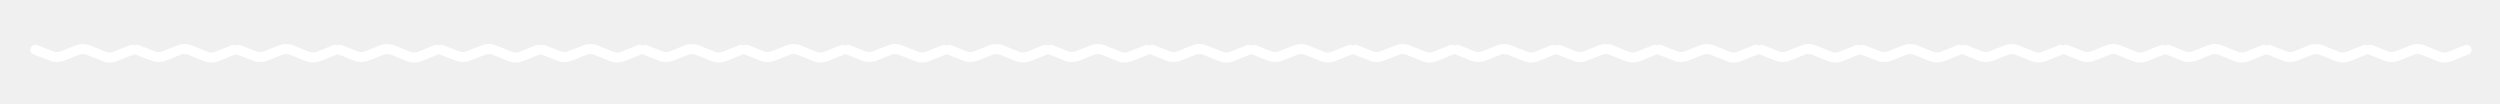
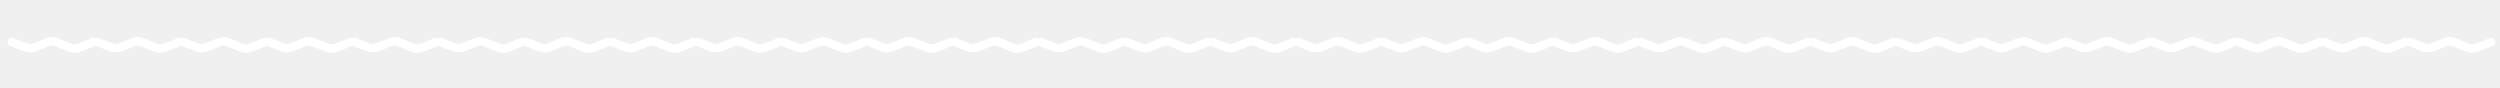
- <svg xmlns="http://www.w3.org/2000/svg" version="1.1" id="Layer_1" x="0px" y="0px" viewBox="0 0 502 20.7" style="enable-background:new 0 0 502 20.7;" xml:space="preserve">
+ <svg xmlns="http://www.w3.org/2000/svg" version="1.1" id="Layer_1" x="0px" y="0px" viewBox="0 0 594.5 20.7" style="enable-background:new 0 0 594.5 20.7;" xml:space="preserve">
  <style type="text/css">
	.st0{fill:none;stroke:#FFFFFF;stroke-width:2;stroke-linecap:round;stroke-linejoin:round;stroke-miterlimit:10;}
</style>
-   <path class="st0" d="M26.5,10L23,11.4c-0.6,0.2-1.4,0.2-1.9,0L17.6,10c-0.6-0.2-1.4-0.2-1.9,0l-3.3,1.3c-0.6,0.2-1.4,0.2-1.9,0  L7.1,10" />
-   <path class="st0" d="M46.9,10l-3.5,1.4c-0.6,0.2-1.4,0.2-1.9,0L38,10c-0.6-0.2-1.4-0.2-1.9,0l-3.3,1.3c-0.6,0.2-1.4,0.2-1.9,0  L27.5,10" />
-   <path class="st0" d="M67.3,10l-3.5,1.4c-0.6,0.2-1.4,0.2-1.9,0L58.4,10c-0.6-0.2-1.4-0.2-1.9,0l-3.3,1.3c-0.6,0.2-1.4,0.2-1.9,0  L47.9,10" />
-   <path class="st0" d="M87.6,10l-3.5,1.4c-0.6,0.2-1.4,0.2-1.9,0L78.7,10c-0.6-0.2-1.4-0.2-1.9,0l-3.3,1.3c-0.6,0.2-1.4,0.2-1.9,0  L68.3,10" />
-   <path class="st0" d="M108,10l-3.5,1.4c-0.6,0.2-1.4,0.2-1.9,0L99.1,10c-0.6-0.2-1.4-0.2-1.9,0l-3.3,1.3c-0.6,0.2-1.4,0.2-1.9,0  L88.6,10" />
-   <path class="st0" d="M128.4,10l-3.5,1.4c-0.6,0.2-1.4,0.2-1.9,0l-3.5-1.4c-0.6-0.2-1.4-0.2-1.9,0l-3.3,1.3c-0.6,0.2-1.4,0.2-1.9,0  L109,10" />
-   <path class="st0" d="M148.8,10l-3.5,1.4c-0.6,0.2-1.4,0.2-1.9,0l-3.5-1.4c-0.6-0.2-1.4-0.2-1.9,0l-3.3,1.3c-0.6,0.2-1.4,0.2-1.9,0  l-3.3-1.3" />
-   <path class="st0" d="M169.2,10l-3.5,1.4c-0.6,0.2-1.4,0.2-1.9,0l-3.5-1.4c-0.6-0.2-1.4-0.2-1.9,0l-3.3,1.3c-0.6,0.2-1.4,0.2-1.9,0  l-3.3-1.3" />
-   <path class="st0" d="M189.6,10l-3.5,1.4c-0.6,0.2-1.4,0.2-1.9,0l-3.5-1.4c-0.6-0.2-1.4-0.2-1.9,0l-3.3,1.3c-0.6,0.2-1.4,0.2-1.9,0  l-3.3-1.3" />
-   <path class="st0" d="M209.9,10l-3.5,1.4c-0.6,0.2-1.4,0.2-1.9,0l-3.5-1.4c-0.6-0.2-1.4-0.2-1.9,0l-3.3,1.3c-0.6,0.2-1.4,0.2-1.9,0  l-3.3-1.3" />
-   <path class="st0" d="M230.3,10l-3.5,1.4c-0.6,0.2-1.4,0.2-1.9,0l-3.5-1.4c-0.6-0.2-1.4-0.2-1.9,0l-3.3,1.3c-0.6,0.2-1.4,0.2-1.9,0  l-3.3-1.3" />
-   <path class="st0" d="M250.7,10l-3.5,1.4c-0.6,0.2-1.4,0.2-1.9,0l-3.5-1.4c-0.6-0.2-1.4-0.2-1.9,0l-3.3,1.3c-0.6,0.2-1.4,0.2-1.9,0  l-3.3-1.3" />
-   <path class="st0" d="M271.1,10l-3.5,1.4c-0.6,0.2-1.4,0.2-1.9,0l-3.5-1.4c-0.6-0.2-1.4-0.2-1.9,0l-3.3,1.3c-0.6,0.2-1.4,0.2-1.9,0  l-3.3-1.3" />
-   <path class="st0" d="M291.5,10l-3.5,1.4c-0.6,0.2-1.4,0.2-1.9,0l-3.5-1.4c-0.6-0.2-1.4-0.2-1.9,0l-3.3,1.3c-0.6,0.2-1.4,0.2-1.9,0  l-3.3-1.3" />
-   <path class="st0" d="M311.9,10l-3.5,1.4c-0.6,0.2-1.4,0.2-1.9,0L303,10c-0.6-0.2-1.4-0.2-1.9,0l-3.3,1.3c-0.6,0.2-1.4,0.2-1.9,0  l-3.3-1.3" />
-   <path class="st0" d="M332.3,10l-3.5,1.4c-0.6,0.2-1.4,0.2-1.9,0l-3.5-1.4c-0.6-0.2-1.4-0.2-1.9,0l-3.3,1.3c-0.6,0.2-1.4,0.2-1.9,0  l-3.3-1.3" />
-   <path class="st0" d="M352.6,10l-3.5,1.4c-0.6,0.2-1.4,0.2-1.9,0l-3.5-1.4c-0.6-0.2-1.4-0.2-1.9,0l-3.3,1.3c-0.6,0.2-1.4,0.2-1.9,0  l-3.3-1.3" />
-   <path class="st0" d="M373,10l-3.5,1.4c-0.6,0.2-1.4,0.2-1.9,0l-3.5-1.4c-0.6-0.2-1.4-0.2-1.9,0l-3.3,1.3c-0.6,0.2-1.4,0.2-1.9,0  l-3.3-1.3" />
-   <path class="st0" d="M393.4,10l-3.5,1.4c-0.6,0.2-1.4,0.2-1.9,0l-3.5-1.4c-0.6-0.2-1.4-0.2-1.9,0l-3.3,1.3c-0.6,0.2-1.4,0.2-1.9,0  L374,10" />
-   <path class="st0" d="M413.8,10l-3.5,1.4c-0.6,0.2-1.4,0.2-1.9,0l-3.5-1.4c-0.6-0.2-1.4-0.2-1.9,0l-3.3,1.3c-0.6,0.2-1.4,0.2-1.9,0  l-3.3-1.3" />
-   <path class="st0" d="M434.2,10l-3.5,1.4c-0.6,0.2-1.4,0.2-1.9,0l-3.5-1.4c-0.6-0.2-1.4-0.2-1.9,0l-3.3,1.3c-0.6,0.2-1.4,0.2-1.9,0  l-3.3-1.3" />
-   <path class="st0" d="M454.6,10l-3.5,1.4c-0.6,0.2-1.4,0.2-1.9,0l-3.5-1.4c-0.6-0.2-1.4-0.2-1.9,0l-3.3,1.3c-0.6,0.2-1.4,0.2-1.9,0  l-3.3-1.3" />
-   <path class="st0" d="M474.9,10l-3.5,1.4c-0.6,0.2-1.4,0.2-1.9,0l-3.5-1.4c-0.6-0.2-1.4-0.2-1.9,0l-3.3,1.3c-0.6,0.2-1.4,0.2-1.9,0  l-3.3-1.3" />
-   <path class="st0" d="M495.3,10l-3.5,1.4c-0.6,0.2-1.4,0.2-1.9,0l-3.5-1.4c-0.6-0.2-1.4-0.2-1.9,0l-3.3,1.3c-0.6,0.2-1.4,0.2-1.9,0  l-3.3-1.3" />
+   <path class="st0" d="M22.2,10l-3.5,1.4c-0.6,0.2-1.4,0.2-1.9,0L13.3,10c-0.6-0.2-1.4-0.2-1.9,0l-3.3,1.3c-0.6,0.2-1.4,0.2-1.9,0  L2.8,10" />
+   <path class="st0" d="M42.6,10l-3.5,1.4c-0.6,0.2-1.4,0.2-1.9,0L33.7,10c-0.6-0.2-1.4-0.2-1.9,0l-3.3,1.3c-0.6,0.2-1.4,0.2-1.9,0  L23.2,10" />
+   <path class="st0" d="M63,10l-3.5,1.4c-0.6,0.2-1.4,0.2-1.9,0L54.1,10c-0.6-0.2-1.4-0.2-1.9,0l-3.3,1.3c-0.6,0.2-1.4,0.2-1.9,0  L43.6,10" />
+   <path class="st0" d="M83.3,10l-3.5,1.4c-0.6,0.2-1.4,0.2-1.9,0L74.4,10c-0.6-0.2-1.4-0.2-1.9,0l-3.3,1.3c-0.6,0.2-1.4,0.2-1.9,0  L64,10" />
+   <path class="st0" d="M103.7,10l-3.5,1.4c-0.6,0.2-1.4,0.2-1.9,0L94.8,10c-0.6-0.2-1.4-0.2-1.9,0l-3.3,1.3c-0.6,0.2-1.4,0.2-1.9,0  L84.3,10" />
+   <path class="st0" d="M124.1,10l-3.5,1.4c-0.6,0.2-1.4,0.2-1.9,0l-3.5-1.4c-0.6-0.2-1.4-0.2-1.9,0l-3.3,1.3c-0.6,0.2-1.4,0.2-1.9,0  l-3.4-1.3" />
+   <path class="st0" d="M144.5,10l-3.5,1.4c-0.6,0.2-1.4,0.2-1.9,0l-3.5-1.4c-0.6-0.2-1.4-0.2-1.9,0l-3.3,1.3c-0.6,0.2-1.4,0.2-1.9,0  l-3.3-1.3" />
+   <path class="st0" d="M164.9,10l-3.5,1.4c-0.6,0.2-1.4,0.2-1.9,0L156,10c-0.6-0.2-1.4-0.2-1.9,0l-3.3,1.3c-0.6,0.2-1.4,0.2-1.9,0  l-3.3-1.3" />
+   <path class="st0" d="M185.3,10l-3.5,1.4c-0.6,0.2-1.4,0.2-1.9,0l-3.5-1.4c-0.6-0.2-1.4-0.2-1.9,0l-3.3,1.3c-0.6,0.2-1.4,0.2-1.9,0  L166,10" />
+   <path class="st0" d="M205.6,10l-3.5,1.4c-0.6,0.2-1.4,0.2-1.9,0l-3.5-1.4c-0.6-0.2-1.4-0.2-1.9,0l-3.3,1.3c-0.6,0.2-1.4,0.2-1.9,0  l-3.3-1.3" />
+   <path class="st0" d="M226,10l-3.5,1.4c-0.6,0.2-1.4,0.2-1.9,0l-3.5-1.4c-0.6-0.2-1.4-0.2-1.9,0l-3.3,1.3c-0.6,0.2-1.4,0.2-1.9,0  l-3.3-1.3" />
+   <path class="st0" d="M246.4,10l-3.5,1.4c-0.6,0.2-1.4,0.2-1.9,0l-3.5-1.4c-0.6-0.2-1.4-0.2-1.9,0l-3.3,1.3c-0.6,0.2-1.4,0.2-1.9,0  l-3.3-1.3" />
+   <path class="st0" d="M266.8,10l-3.5,1.4c-0.6,0.2-1.4,0.2-1.9,0l-3.5-1.4c-0.6-0.2-1.4-0.2-1.9,0l-3.3,1.3c-0.6,0.2-1.4,0.2-1.9,0  l-3.3-1.3" />
+   <path class="st0" d="M287.2,10l-3.5,1.4c-0.6,0.2-1.4,0.2-1.9,0l-3.5-1.4c-0.6-0.2-1.4-0.2-1.9,0l-3.3,1.3c-0.6,0.2-1.4,0.2-1.9,0  l-3.3-1.3" />
+   <path class="st0" d="M307.6,10l-3.5,1.4c-0.6,0.2-1.4,0.2-1.9,0l-3.5-1.4c-0.6-0.2-1.4-0.2-1.9,0l-3.3,1.3c-0.6,0.2-1.4,0.2-1.9,0  l-3.3-1.3" />
+   <path class="st0" d="M328,10l-3.5,1.4c-0.6,0.2-1.4,0.2-1.9,0l-3.5-1.4c-0.6-0.2-1.4-0.2-1.9,0l-3.3,1.3c-0.6,0.2-1.4,0.2-1.9,0  l-3.3-1.3" />
+   <path class="st0" d="M348.3,10l-3.5,1.4c-0.6,0.2-1.4,0.2-1.9,0l-3.5-1.4c-0.6-0.2-1.4-0.2-1.9,0l-3.3,1.3c-0.6,0.2-1.4,0.2-1.9,0  L329,10" />
+   <path class="st0" d="M368.7,10l-3.5,1.4c-0.6,0.2-1.4,0.2-1.9,0l-3.5-1.4c-0.6-0.2-1.4-0.2-1.9,0l-3.3,1.3c-0.6,0.2-1.4,0.2-1.9,0  l-3.3-1.3" />
+   <path class="st0" d="M389.1,10l-3.5,1.4c-0.6,0.2-1.4,0.2-1.9,0l-3.5-1.4c-0.6-0.2-1.4-0.2-1.9,0l-3.3,1.3c-0.6,0.2-1.4,0.2-1.9,0  l-3.4-1.3" />
+   <path class="st0" d="M409.5,10l-3.5,1.4c-0.6,0.2-1.4,0.2-1.9,0l-3.5-1.4c-0.6-0.2-1.4-0.2-1.9,0l-3.3,1.3c-0.6,0.2-1.4,0.2-1.9,0  l-3.3-1.3" />
+   <path class="st0" d="M429.9,10l-3.5,1.4c-0.6,0.2-1.4,0.2-1.9,0L421,10c-0.6-0.2-1.4-0.2-1.9,0l-3.3,1.3c-0.6,0.2-1.4,0.2-1.9,0  l-3.3-1.3" />
+   <path class="st0" d="M450.3,10l-3.5,1.4c-0.6,0.2-1.4,0.2-1.9,0l-3.5-1.4c-0.6-0.2-1.4-0.2-1.9,0l-3.3,1.3c-0.6,0.2-1.4,0.2-1.9,0  L431,10" />
+   <path class="st0" d="M470.6,10l-3.5,1.4c-0.6,0.2-1.4,0.2-1.9,0l-3.5-1.4c-0.6-0.2-1.4-0.2-1.9,0l-3.3,1.3c-0.6,0.2-1.4,0.2-1.9,0  l-3.3-1.3" />
+   <path class="st0" d="M491,10l-3.5,1.4c-0.6,0.2-1.4,0.2-1.9,0l-3.5-1.4c-0.6-0.2-1.4-0.2-1.9,0l-3.3,1.3c-0.6,0.2-1.4,0.2-1.9,0  l-3.3-1.3" />
+   <path class="st0" d="M510.9,10l-3.5,1.4c-0.6,0.2-1.4,0.2-1.9,0L502,10c-0.6-0.2-1.4-0.2-1.9,0l-3.3,1.3c-0.6,0.2-1.4,0.2-1.9,0  l-3.3-1.3" />
+   <path class="st0" d="M531.3,10l-3.5,1.4c-0.6,0.2-1.4,0.2-1.9,0l-3.5-1.4c-0.6-0.2-1.4-0.2-1.9,0l-3.3,1.3c-0.6,0.2-1.4,0.2-1.9,0  L512,10" />
+   <path class="st0" d="M551.7,10l-3.5,1.4c-0.6,0.2-1.4,0.2-1.9,0l-3.5-1.4c-0.6-0.2-1.4-0.2-1.9,0l-3.3,1.3c-0.6,0.2-1.4,0.2-1.9,0  l-3.3-1.3" />
+   <path class="st0" d="M572,10l-3.5,1.4c-0.6,0.2-1.4,0.2-1.9,0l-3.5-1.4c-0.6-0.2-1.4-0.2-1.9,0l-3.3,1.3c-0.6,0.2-1.4,0.2-1.9,0  l-3.3-1.3" />
+   <path class="st0" d="M592.4,10l-3.5,1.4c-0.6,0.2-1.4,0.2-1.9,0l-3.5-1.4c-0.6-0.2-1.4-0.2-1.9,0l-3.3,1.3c-0.6,0.2-1.4,0.2-1.9,0  l-3.3-1.3" />
</svg>
